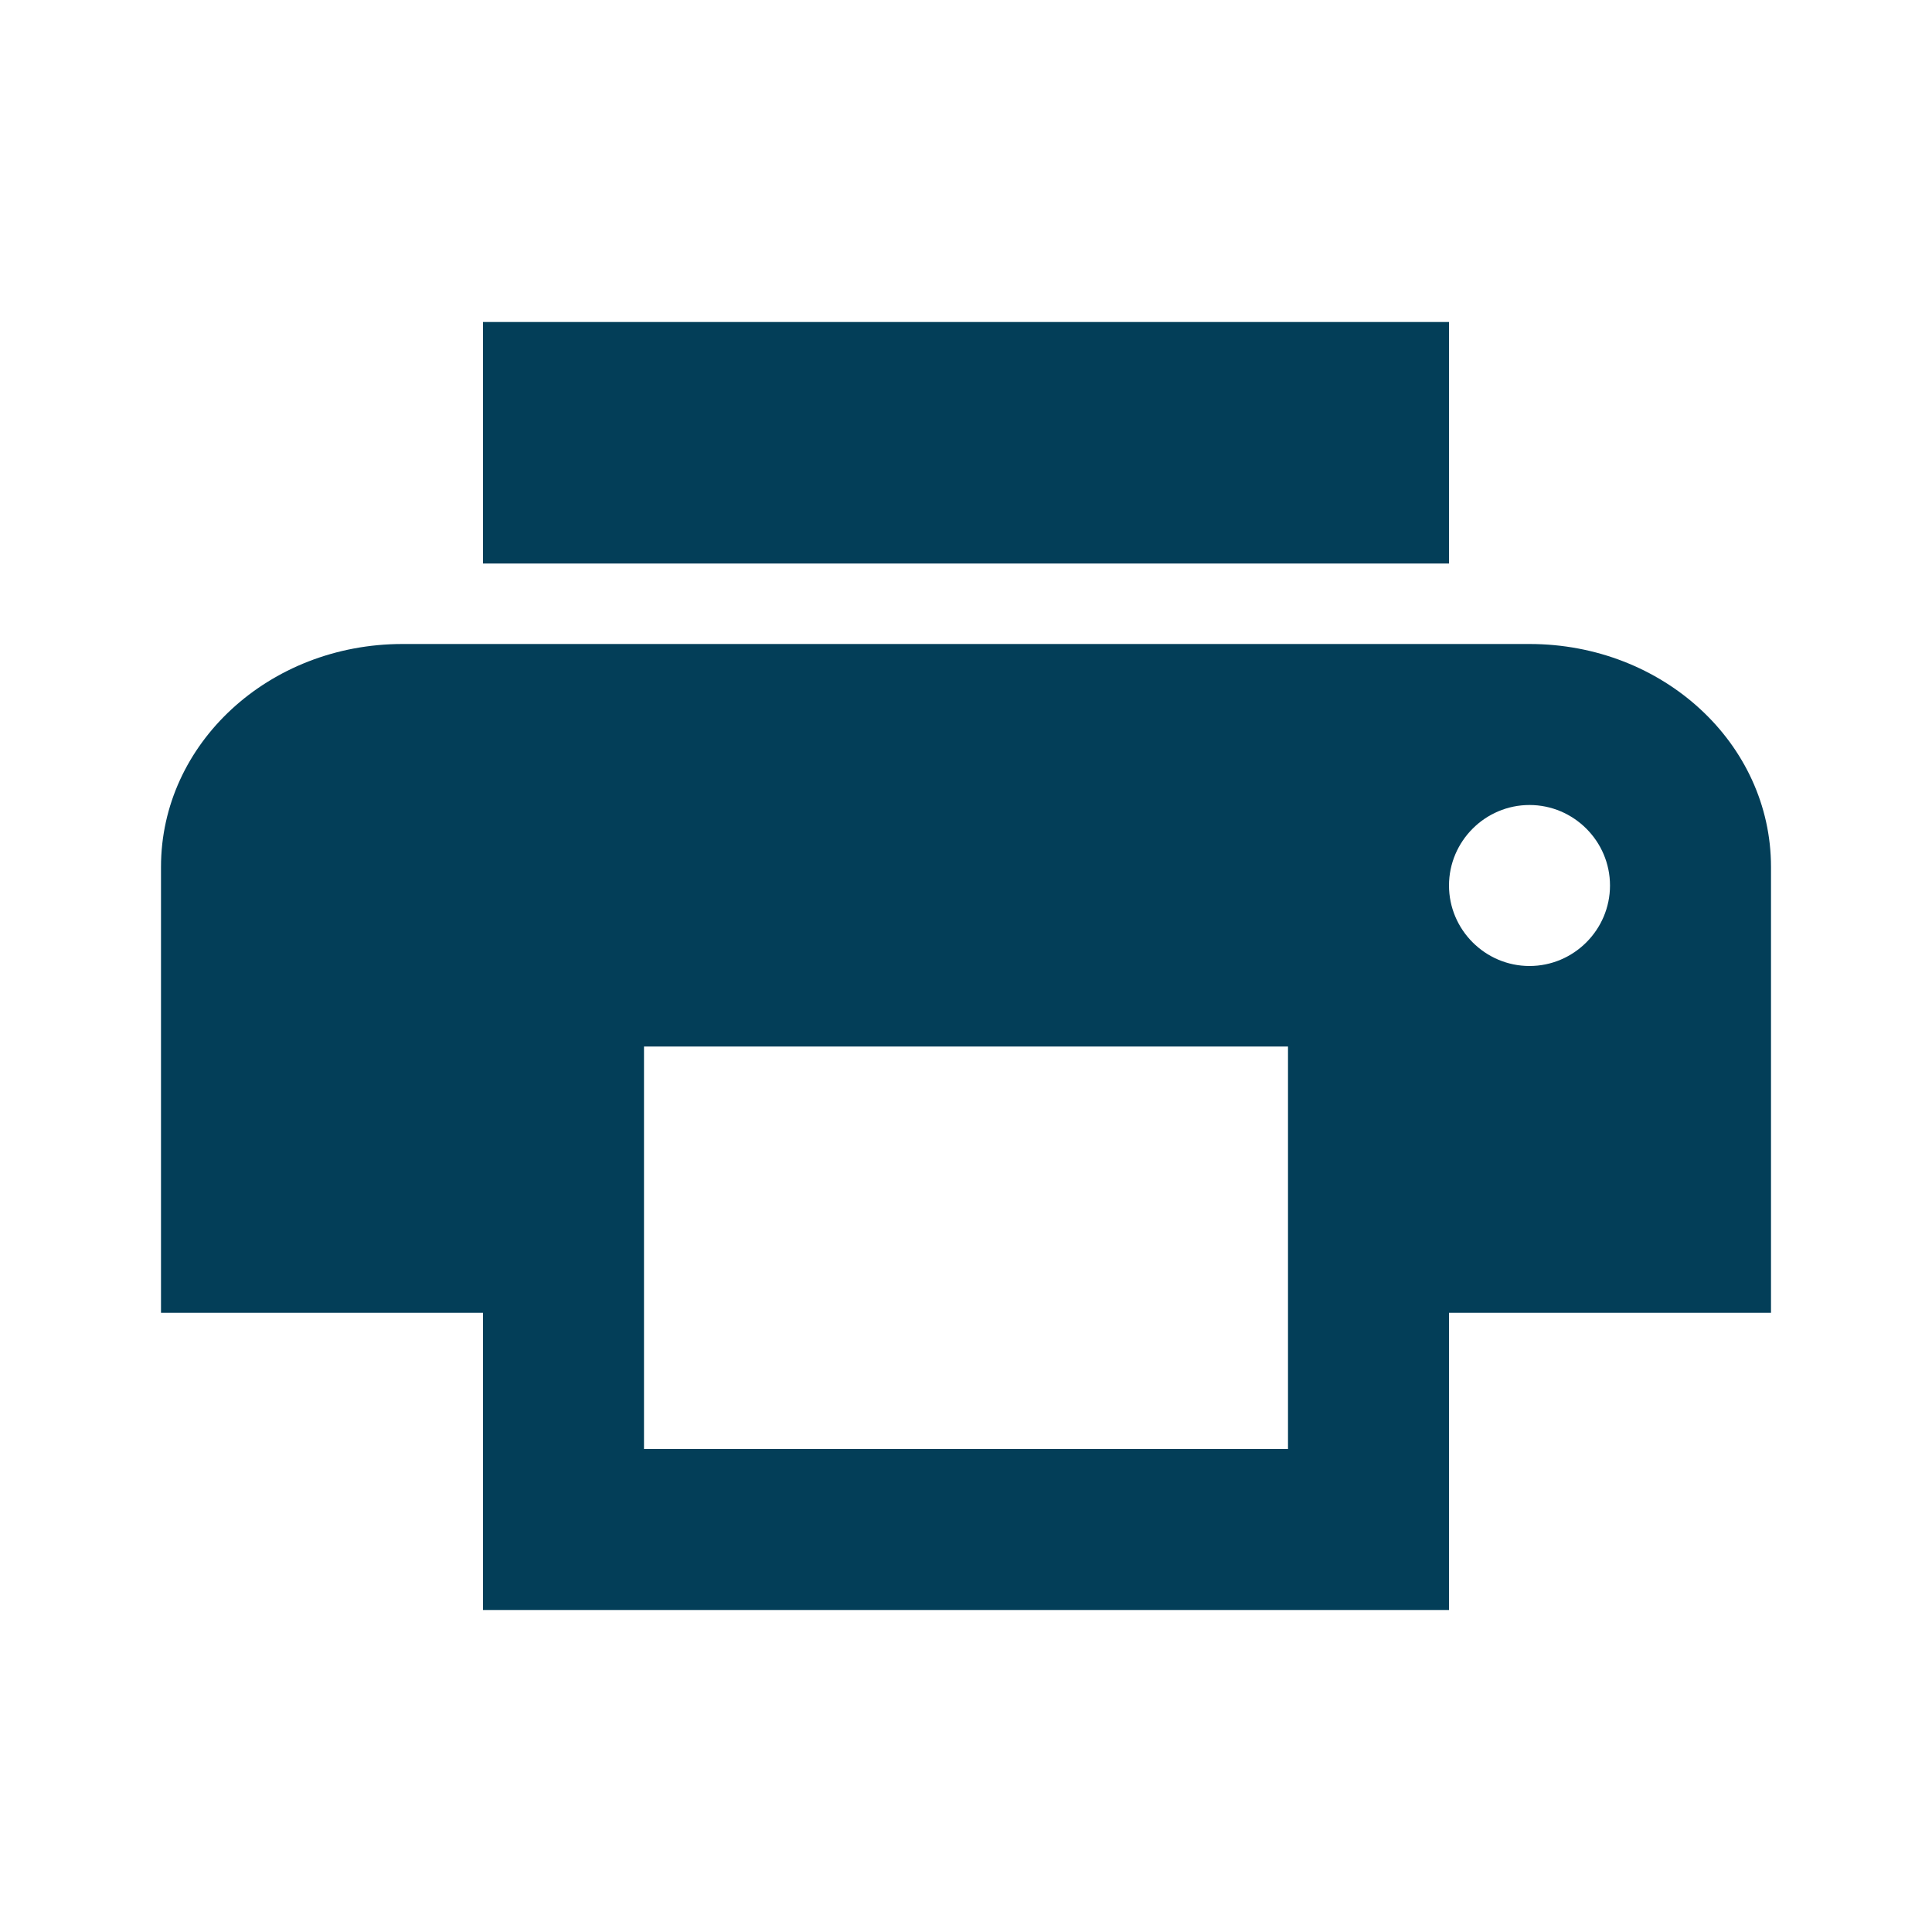
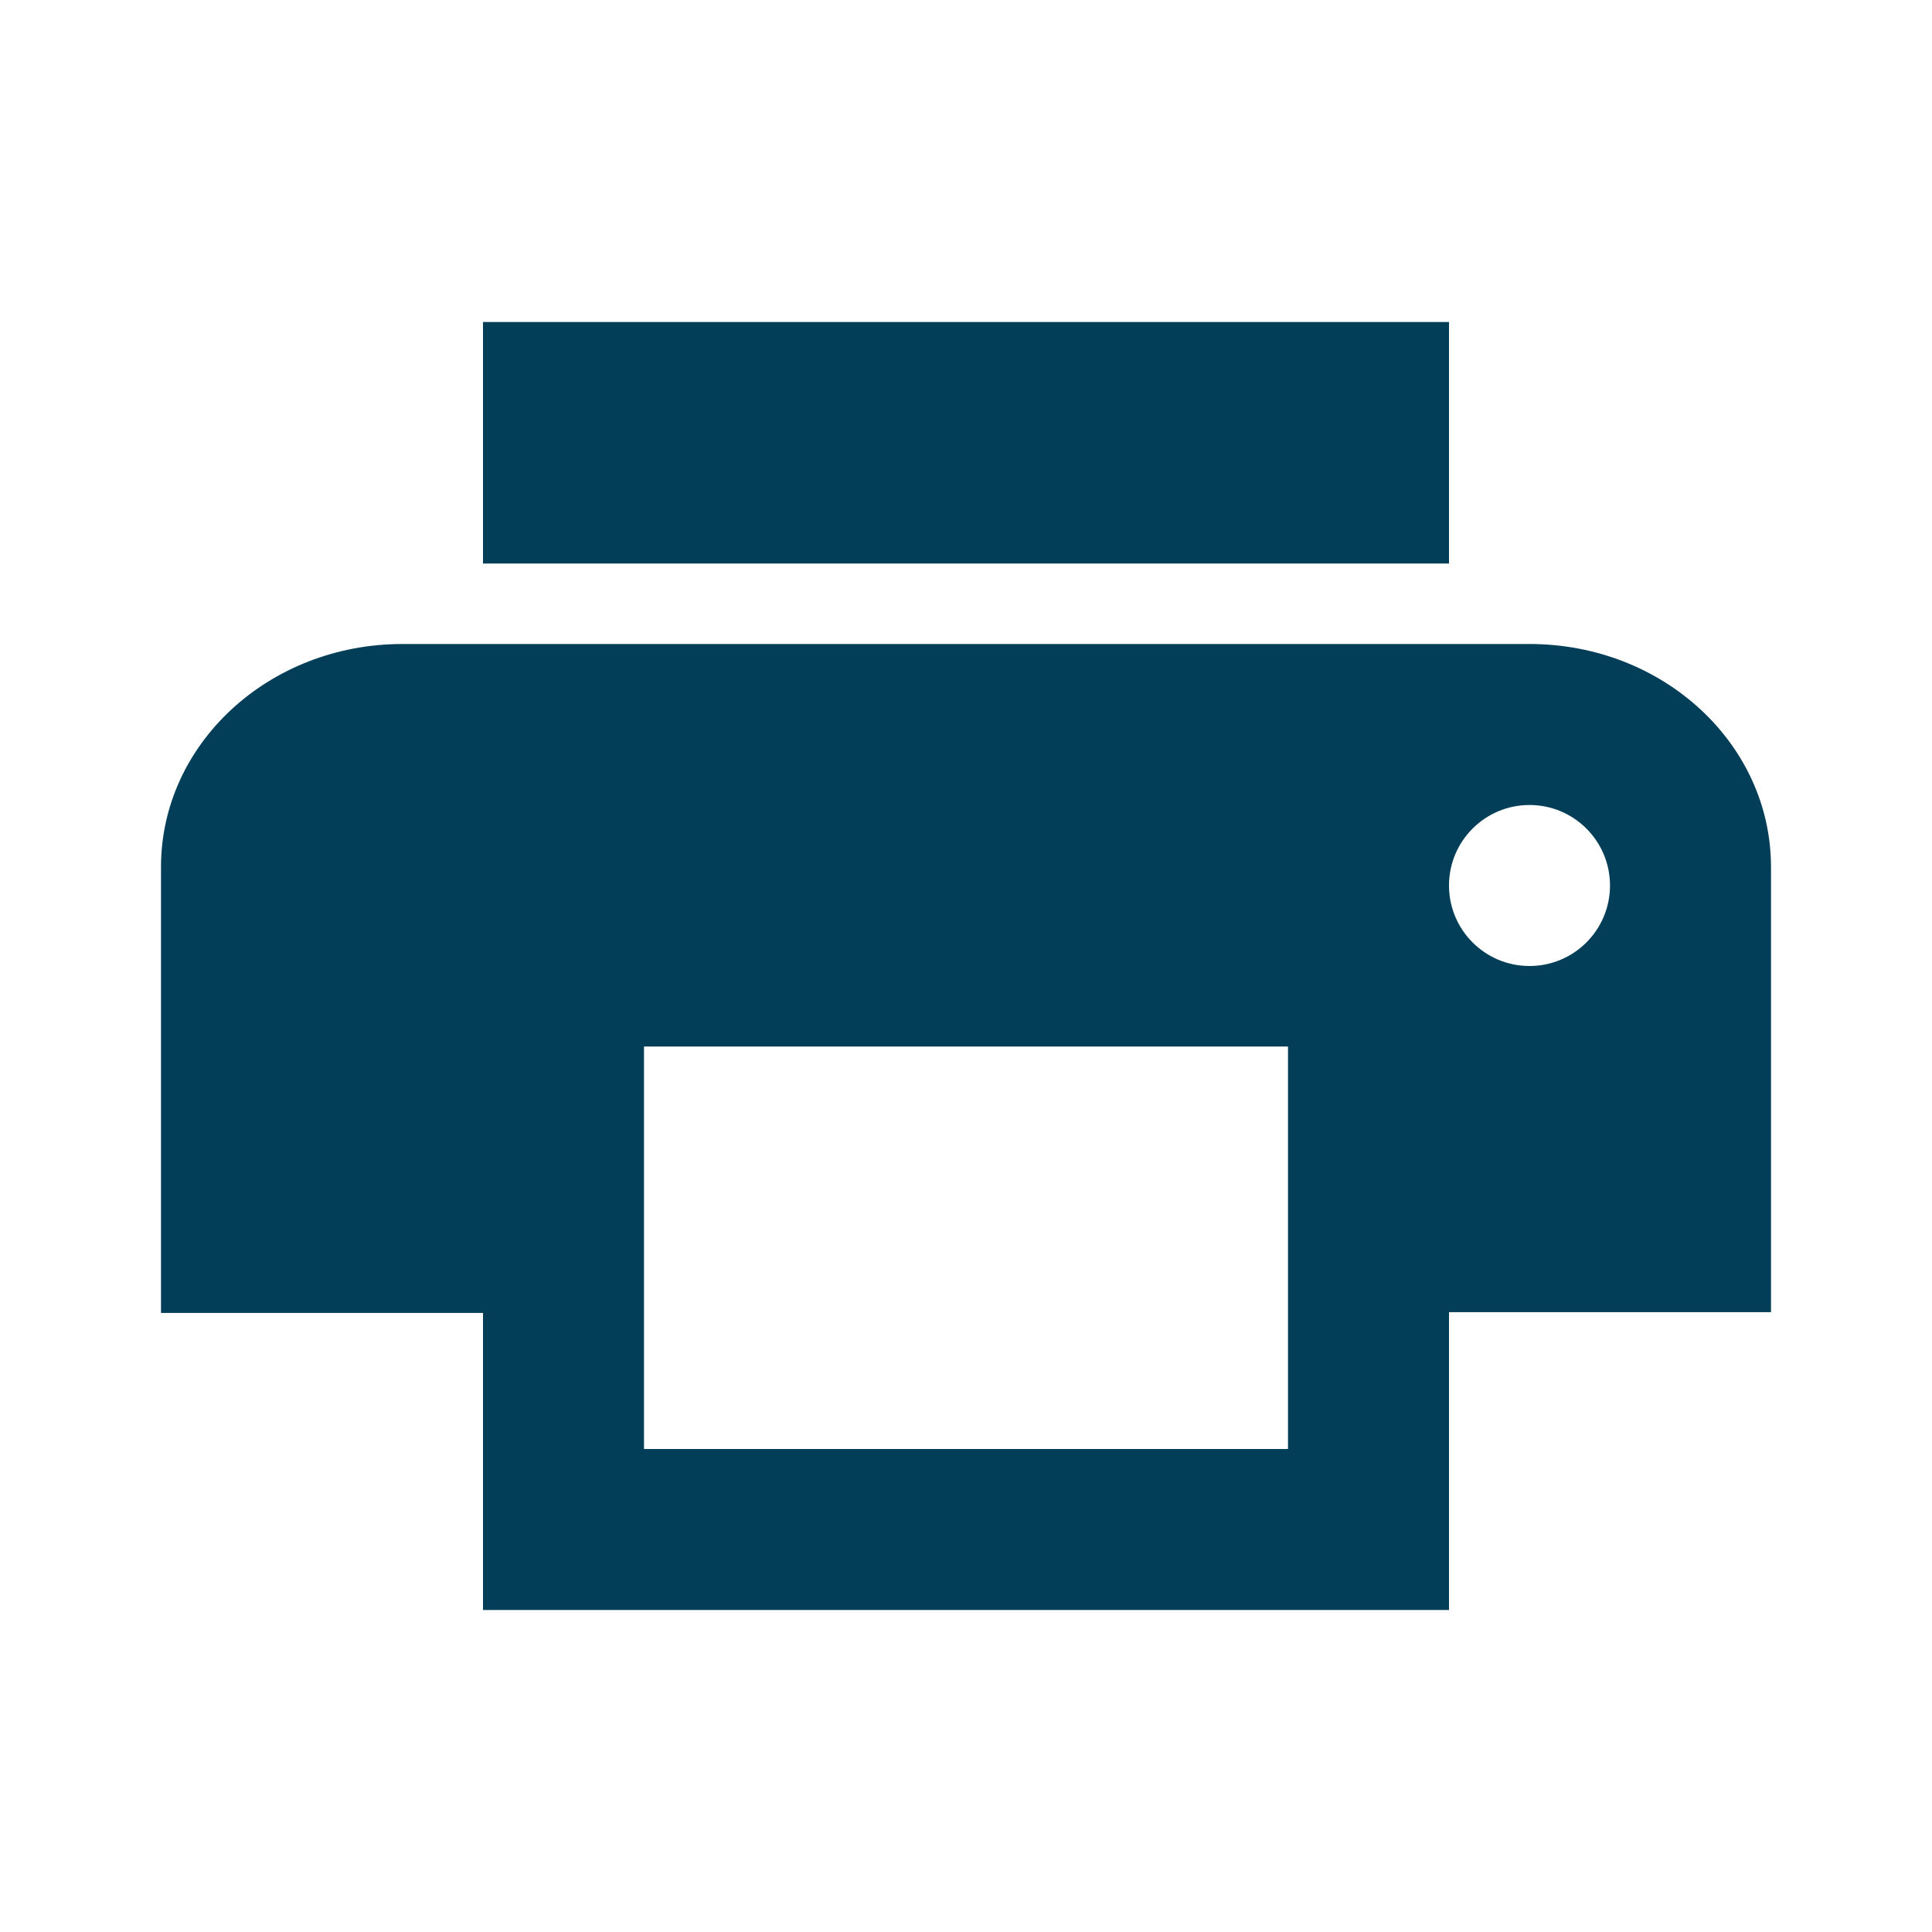
- <svg xmlns="http://www.w3.org/2000/svg" width="24px" height="24px" viewBox="0 0 24 24" version="1.1">
-   <defs />
-   <g id="icons--print" stroke="none" stroke-width="1" fill="none" fill-rule="evenodd">
-     <path d="M19,8 L5,8 C3.34,8 2,9.237 2,10.769 L2,16.308 L6,16.308 L6,20 L18,20 L18,16.308 L22,16.308 L22,10.769 C22,9.237 20.66,8 19,8 Z M16,18 L8,18 L8,13 L16,13 L16,18 Z M19,12 C18.45,12 18,11.55 18,11 C18,10.45 18.45,10 19,10 C19.55,10 20,10.45 20,11 C20,11.55 19.55,12 19,12 Z M18,4 L6,4 L6,7 L18,7 L18,4 Z" id="Shape" fill="#033E58" fill-rule="nonzero" />
-   </g>
+ <svg xmlns="http://www.w3.org/2000/svg" width="24" height="24">
+   <path d="M19 8H5c-1.66 0-3 1.24-3 2.77v5.54h4V20h12v-3.7h4v-5.53C22 9.24 20.66 8 19 8zm-3 10H8v-5h8v5zm3-6a1 1 0 0 1-1-1 1 1 0 0 1 1-1 1 1 0 0 1 1 1 1 1 0 0 1-1 1zm-1-8H6v3h12V4z" fill="#033E58" fill-rule="nonzero" />
</svg>
